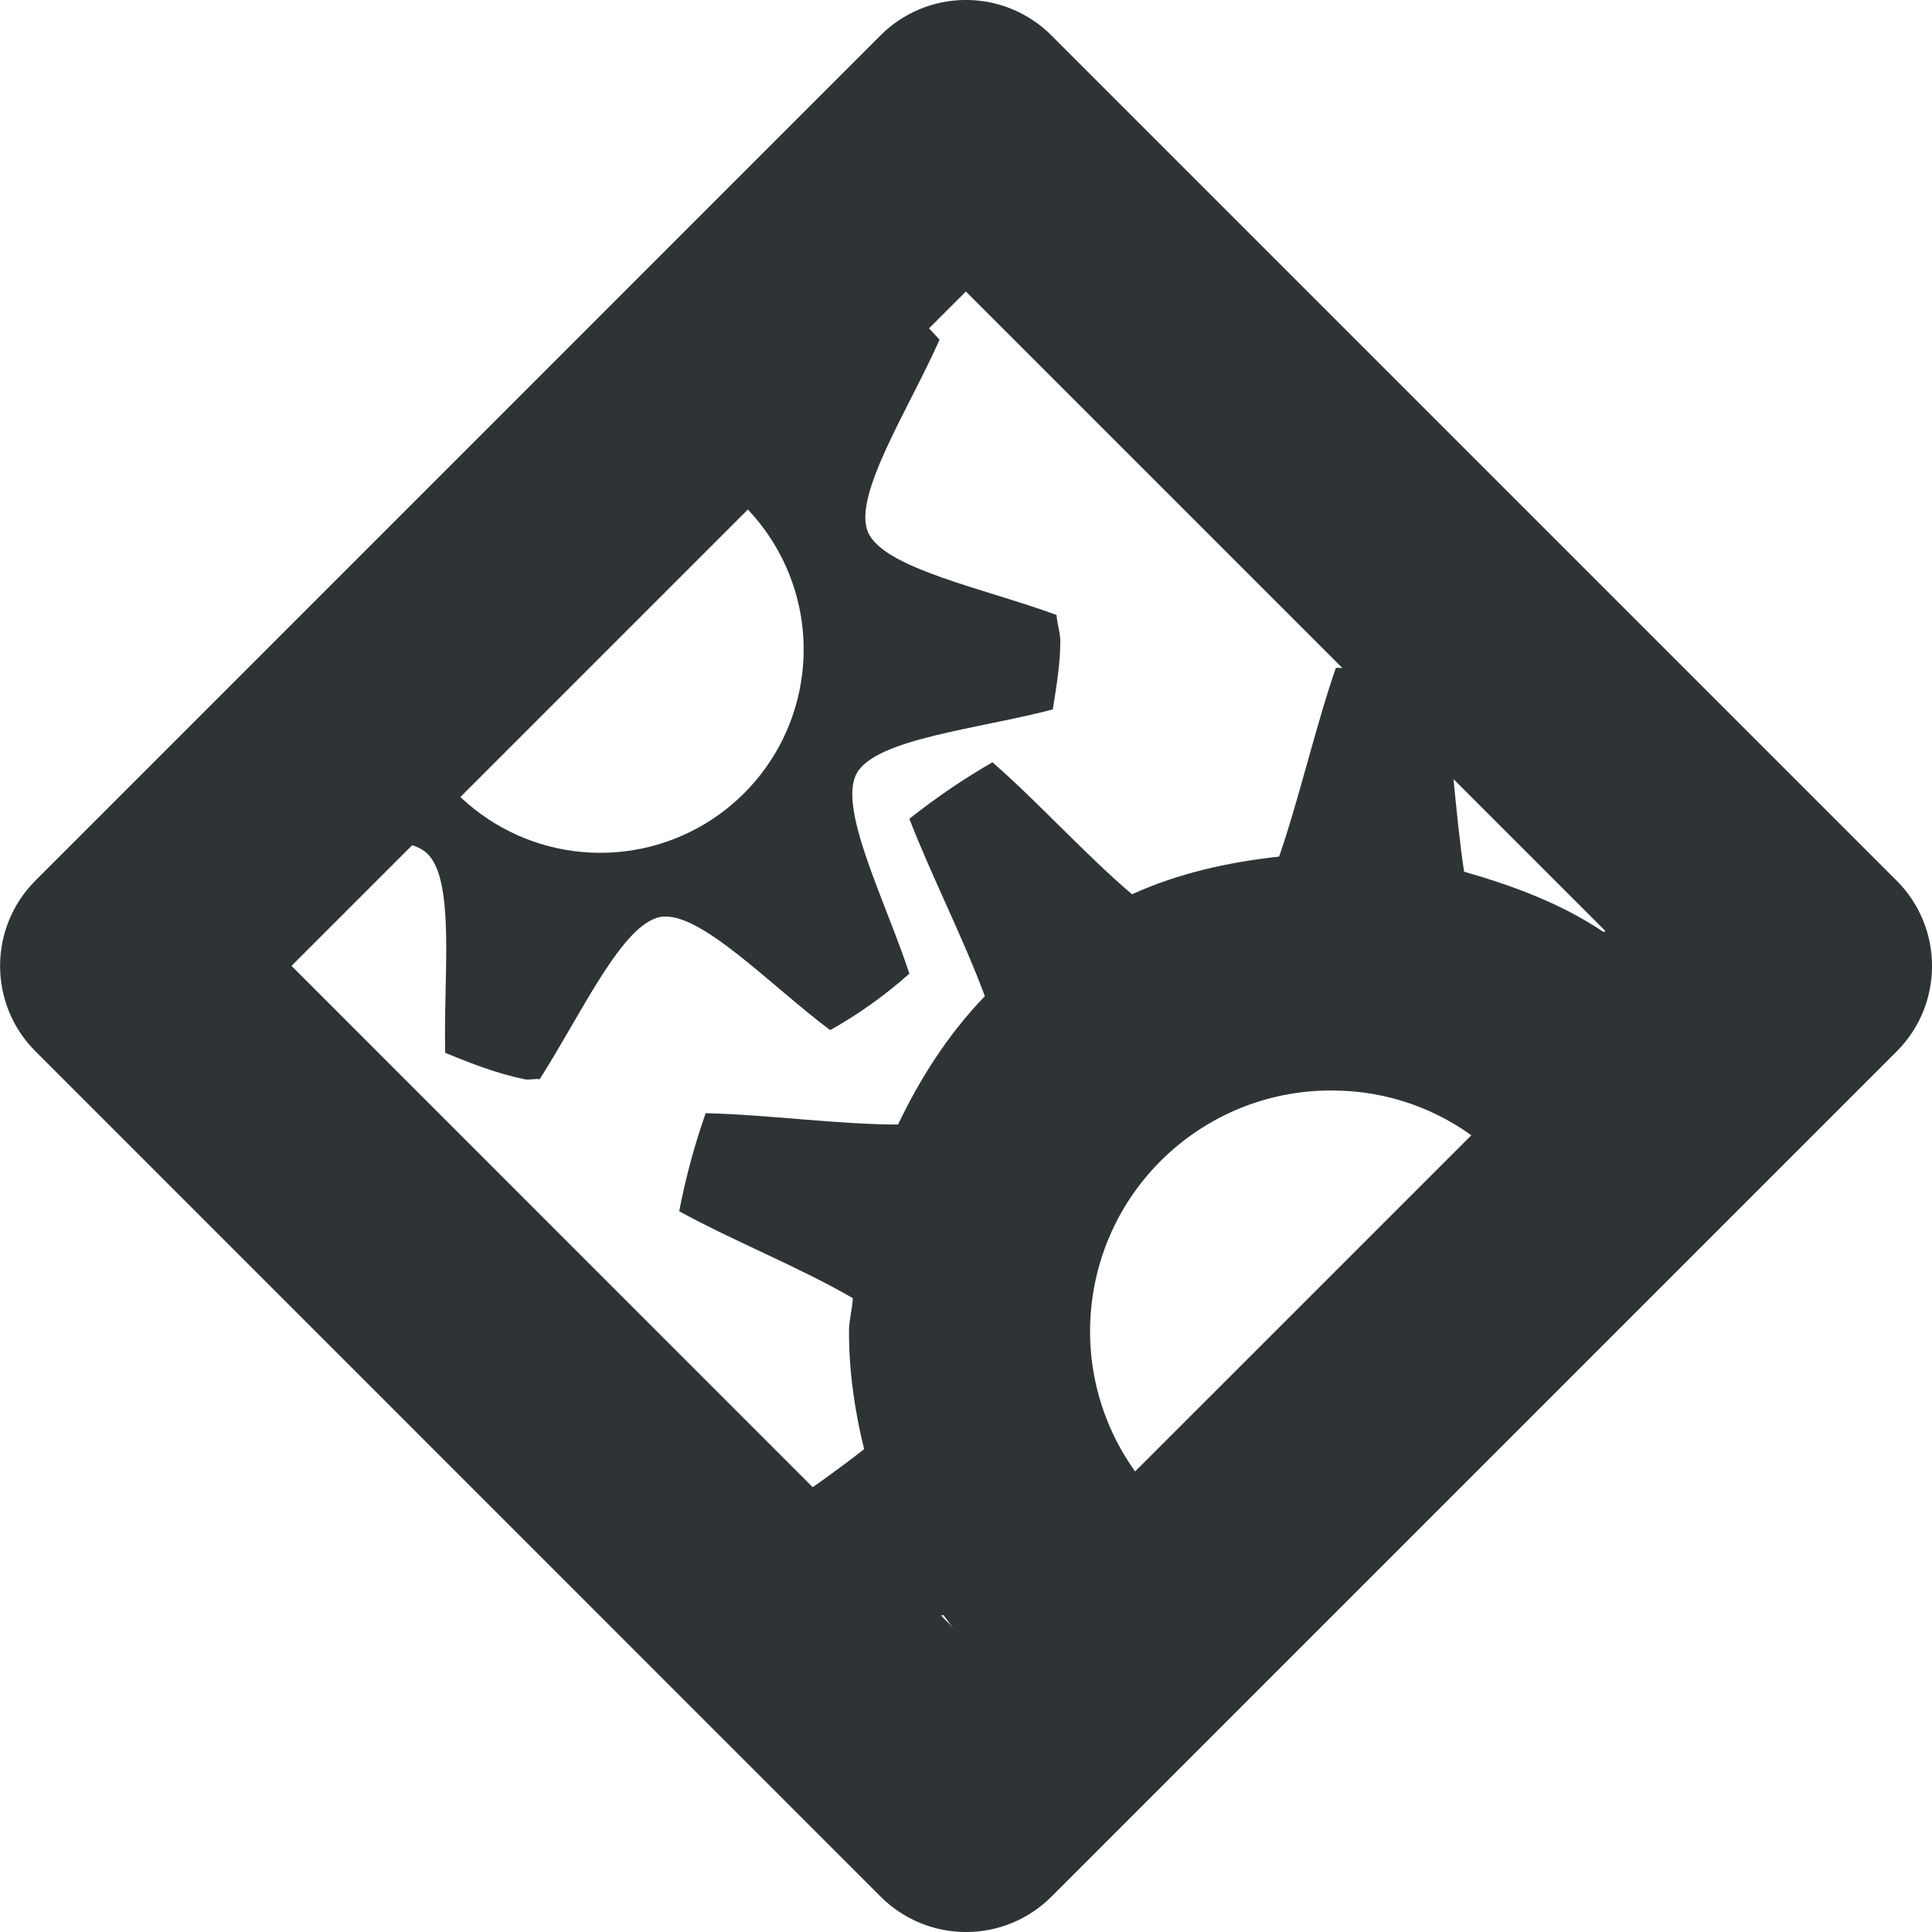
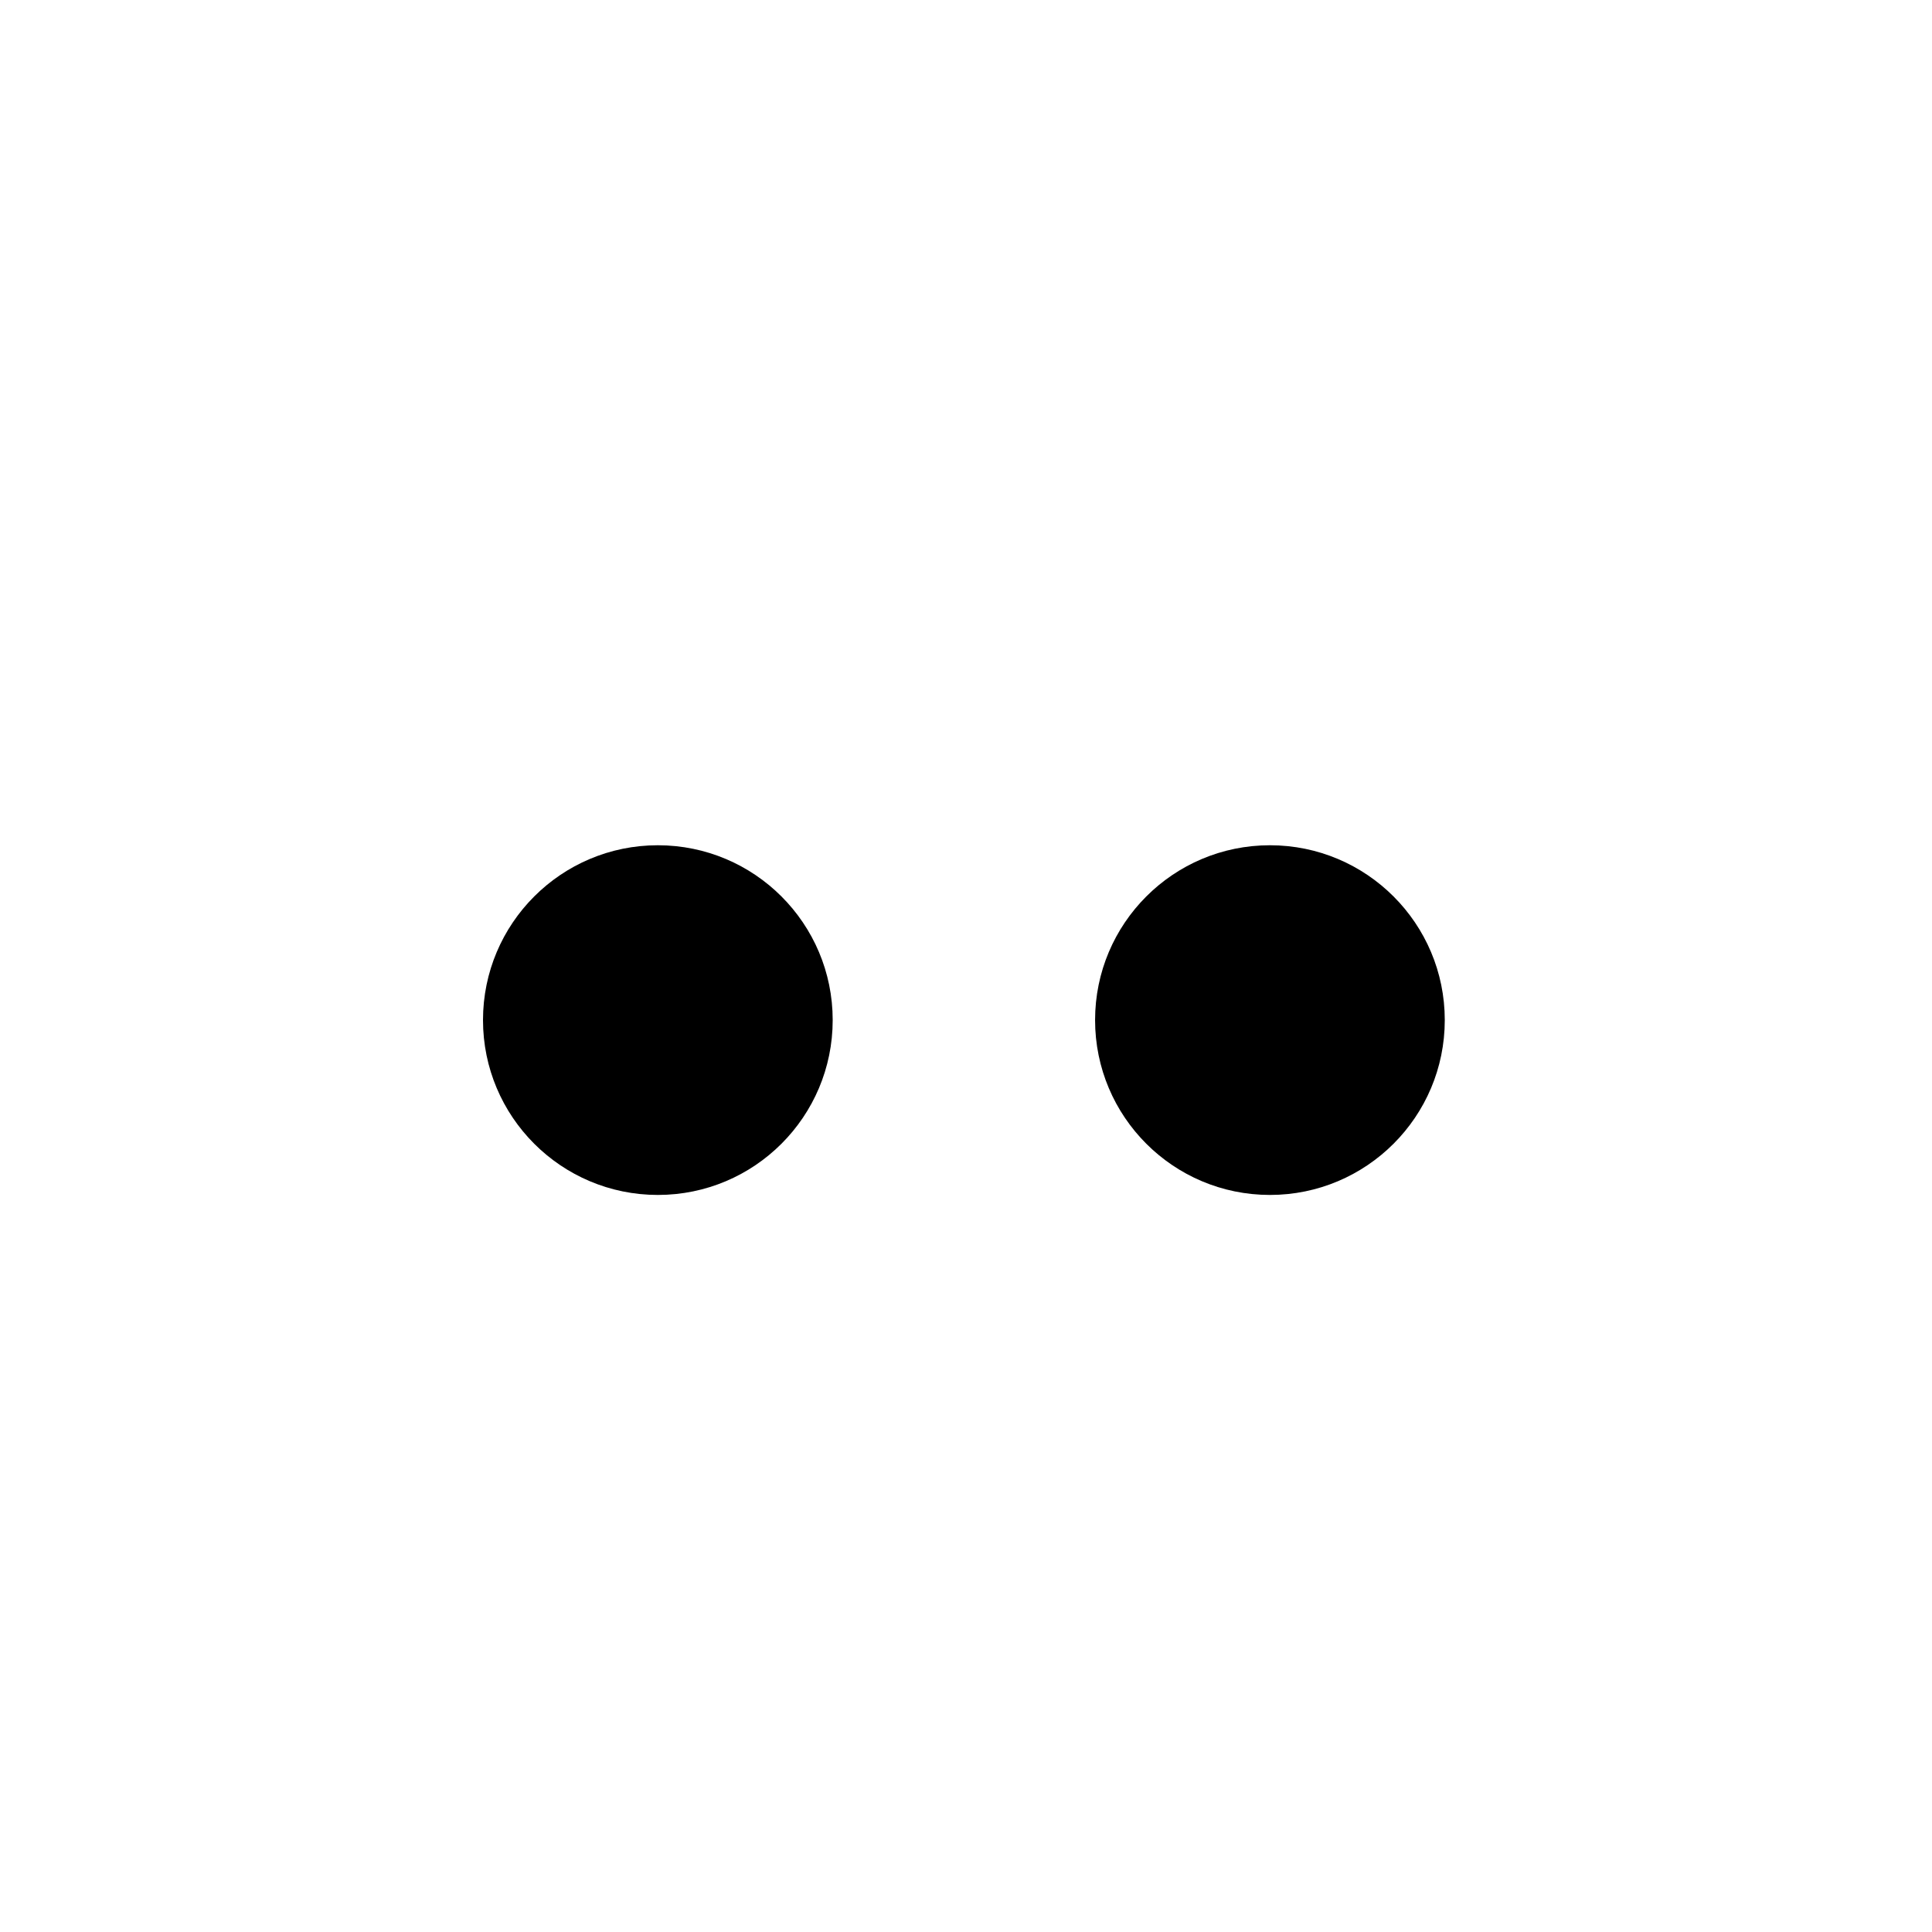
- <svg xmlns="http://www.w3.org/2000/svg" width="16" height="16">
-   <g color="#000" fill="#2e3436">
-     <path d="M7.188 2.281c-.094.056-.192.125-.29.19L5.566 3.803a1.684 1.684 0 11-2.17 2.17L2.332 7.037c.506-.069 1.017-.136 1.2.026.242.214.139 1.031.155 1.656.213.088.427.171.657.219.04.008.085-.007.125 0 .337-.525.683-1.288 1-1.344.322-.057.905.562 1.406.937a3.67 3.67 0 00.656-.468c-.195-.595-.594-1.369-.437-1.657.158-.29 1.019-.37 1.625-.531.028-.183.062-.371.062-.562 0-.075-.027-.146-.031-.22-.587-.217-1.435-.385-1.562-.687-.128-.302.34-1.021.593-1.593a3.722 3.722 0 00-.593-.532zm3.875 3.25c-.165.475-.305 1.086-.47 1.563-.43.047-.84.14-1.218.312-.38-.322-.787-.773-1.156-1.093a5.562 5.562 0 00-.688.468c.177.46.453 1.001.625 1.469-.298.309-.531.67-.719 1.063-.494 0-1.102-.084-1.593-.094a5.68 5.68 0 00-.219.812c.435.24 1.006.468 1.438.72-.006.093-.032.185-.032.28 0 .333.049.66.125.97-.382.304-.898.63-1.28.937.015.044.04.083.058.127l.613.613c.417-.1.868-.223 1.266-.303.248.343.532.626.875.875-.027.135-.068.283-.104.428.174-.063.34-.155.482-.297l1.432-1.432a1.994 1.994 0 01.533-3.918c.919 0 1.684.623 1.918 1.467l1.338-1.338c.06-.06.11-.124.156-.191-.035-.062-.06-.13-.1-.188.096-.152.205-.31.315-.47.017-.348-.1-.7-.37-.971l-.177-.176c-.28.192-.561.387-.83.555-.345-.233-.746-.383-1.156-.5-.077-.507-.107-1.132-.187-1.625a5.44 5.44 0 00-.875-.063zm-9.247.608c-.087.068-.173.138-.254.205l.014.035z" style="marker:none" overflow="visible" />
-     <path d="M8.707.293a1 1 0 00-1.415 0l-6.999 7a1 1 0 000 1.413l7 7.001a1 1 0 001.415 0l7-7a1 1 0 000-1.413zm-.708 2.121l5.587 5.587L8 13.586 2.414 7.999z" style="line-height:normal;font-variant-ligatures:normal;font-variant-position:normal;font-variant-caps:normal;font-variant-numeric:normal;font-variant-alternates:normal;font-feature-settings:normal;text-indent:0;text-align:start;text-decoration-line:none;text-decoration-style:solid;text-decoration-color:#000;text-transform:none;text-orientation:mixed;shape-padding:0;isolation:auto;mix-blend-mode:normal;marker:none" font-weight="400" font-family="sans-serif" overflow="visible" />
-   </g>
+ <svg xmlns="http://www.w3.org/2000/svg" width="16" height="16" viewBox="0 0 16 16" fill="none">
+   <circle cx="10.517" cy="8.448" r="1.448" fill="black" />
+   <circle cx="5.448" cy="8.448" r="1.448" fill="black" />
</svg>
